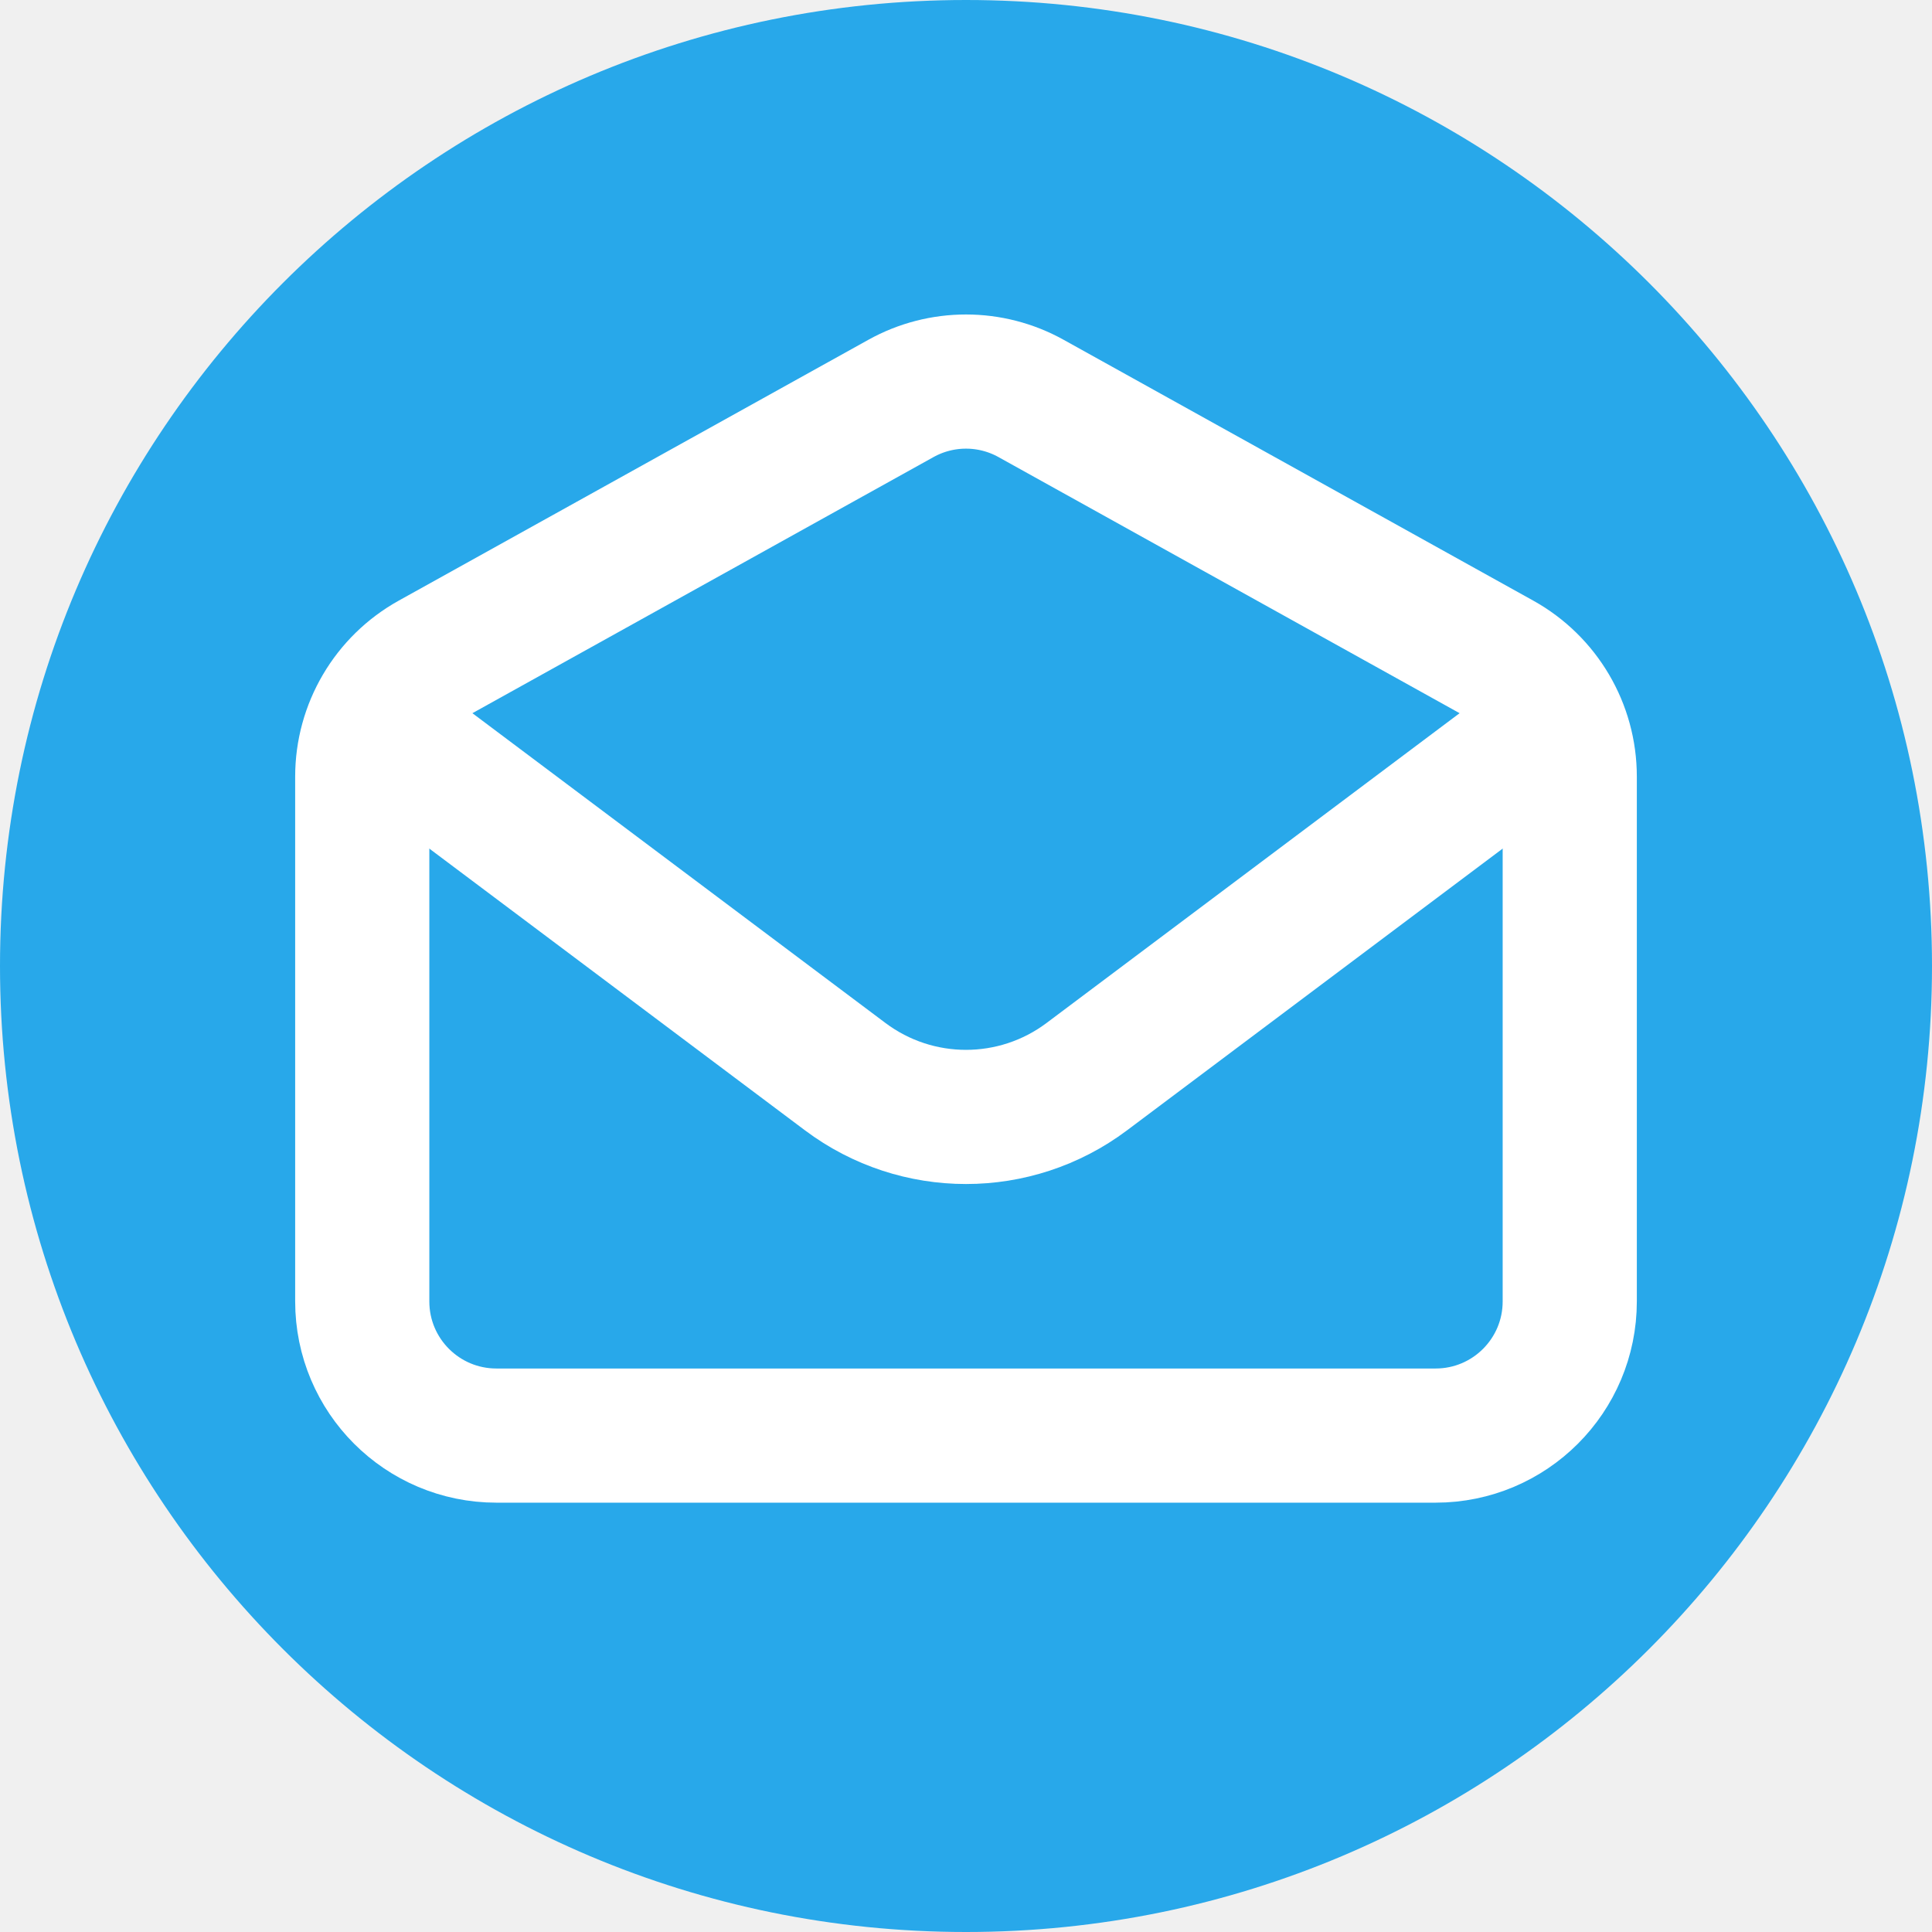
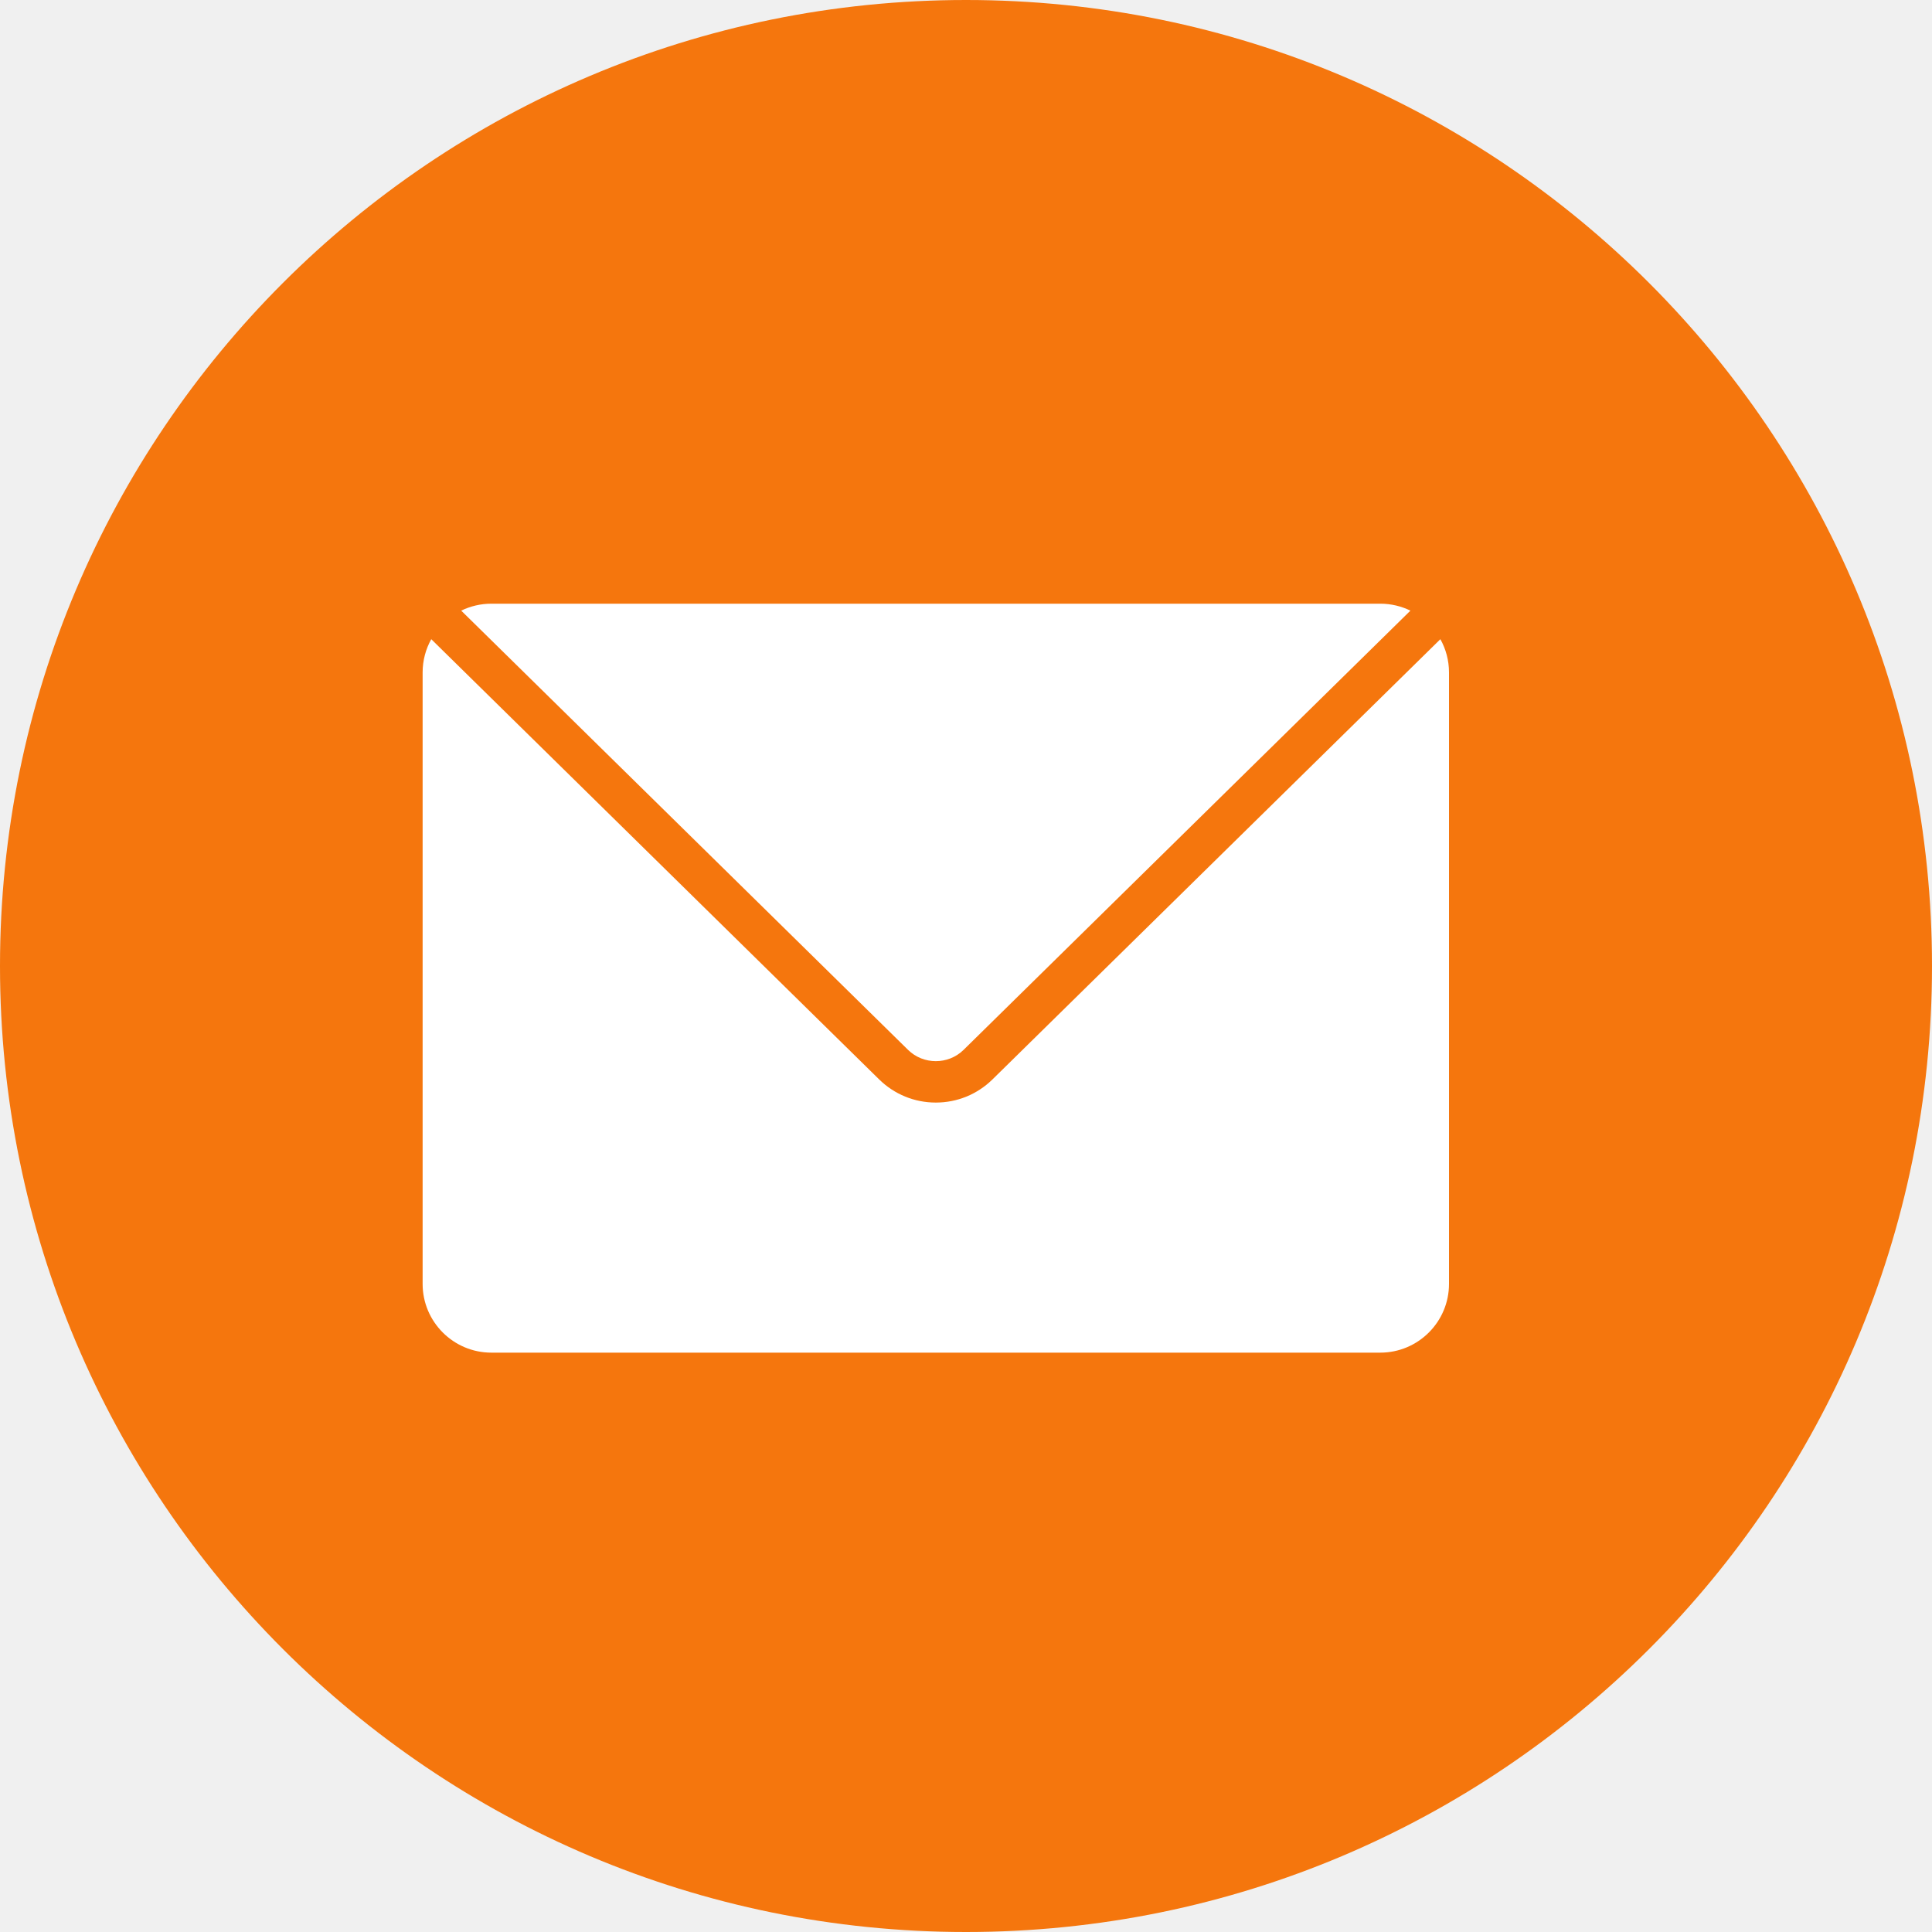
- <svg xmlns="http://www.w3.org/2000/svg" viewBox="-2.4 -2.4 28.80 28.80" fill="none">
-   <g id="SVGRepo_bgCarrier" stroke-width="0">
-     <rect x="-2.4" y="-2.4" width="28.80" height="28.80" rx="14.4" fill="#28A8EA" strokewidth="0" />
-   </g>
-   <g id="SVGRepo_tracerCarrier" stroke-linecap="round" stroke-linejoin="round" stroke="#CCCCCC" stroke-width="0.048" />
-   <g id="SVGRepo_iconCarrier">
-     <path d="M4 9L10.2 13.65C11.267 14.45 12.733 14.45 13.8 13.65L20 9" stroke="#ffffff" stroke-width="2" stroke-linecap="round" stroke-linejoin="round" />
-     <path d="M3 9.177C3 8.45 3.394 7.781 4.029 7.428L11.029 3.54C11.633 3.204 12.367 3.204 12.971 3.54L19.971 7.428C20.606 7.781 21 8.45 21 9.177V17C21 18.105 20.105 19 19 19H5C3.895 19 3 18.105 3 17V9.177Z" stroke="#ffffff" stroke-width="2" stroke-linecap="round" />
-   </g>
+ <svg xmlns="http://www.w3.org/2000/svg" width="32" height="32" viewBox="0 0 32 32" fill="none" data-v-d46185d4="" class="">
+   <path d="M16 32C24.837 32 32 24.837 32 16C32 7.163 24.837 0 16 0C7.163 0 0 7.163 0 16C0 24.837 7.163 32 16 32Z" fill="#F5760D" data-v-d46185d4="" />
+   <path d="M22.862 9.999C23.041 9.999 23.21 10.041 23.361 10.114L15.959 17.39C15.706 17.638 15.294 17.638 15.041 17.39L7.639 10.114C7.79 10.041 7.959 9.999 8.138 9.999H22.862Z" fill="white" data-v-d46185d4="" />
+   <path d="M24 21.266C24 21.893 23.49 22.404 22.862 22.404H8.138C7.51 22.404 7 21.893 7 21.266V11.138C7 10.938 7.052 10.75 7.143 10.587L14.562 17.879C14.814 18.126 15.147 18.262 15.5 18.262C15.853 18.262 16.186 18.126 16.438 17.879L23.857 10.587C23.948 10.75 24 10.938 24 11.138V21.266Z" fill="white" data-v-d46185d4="" />
</svg>
